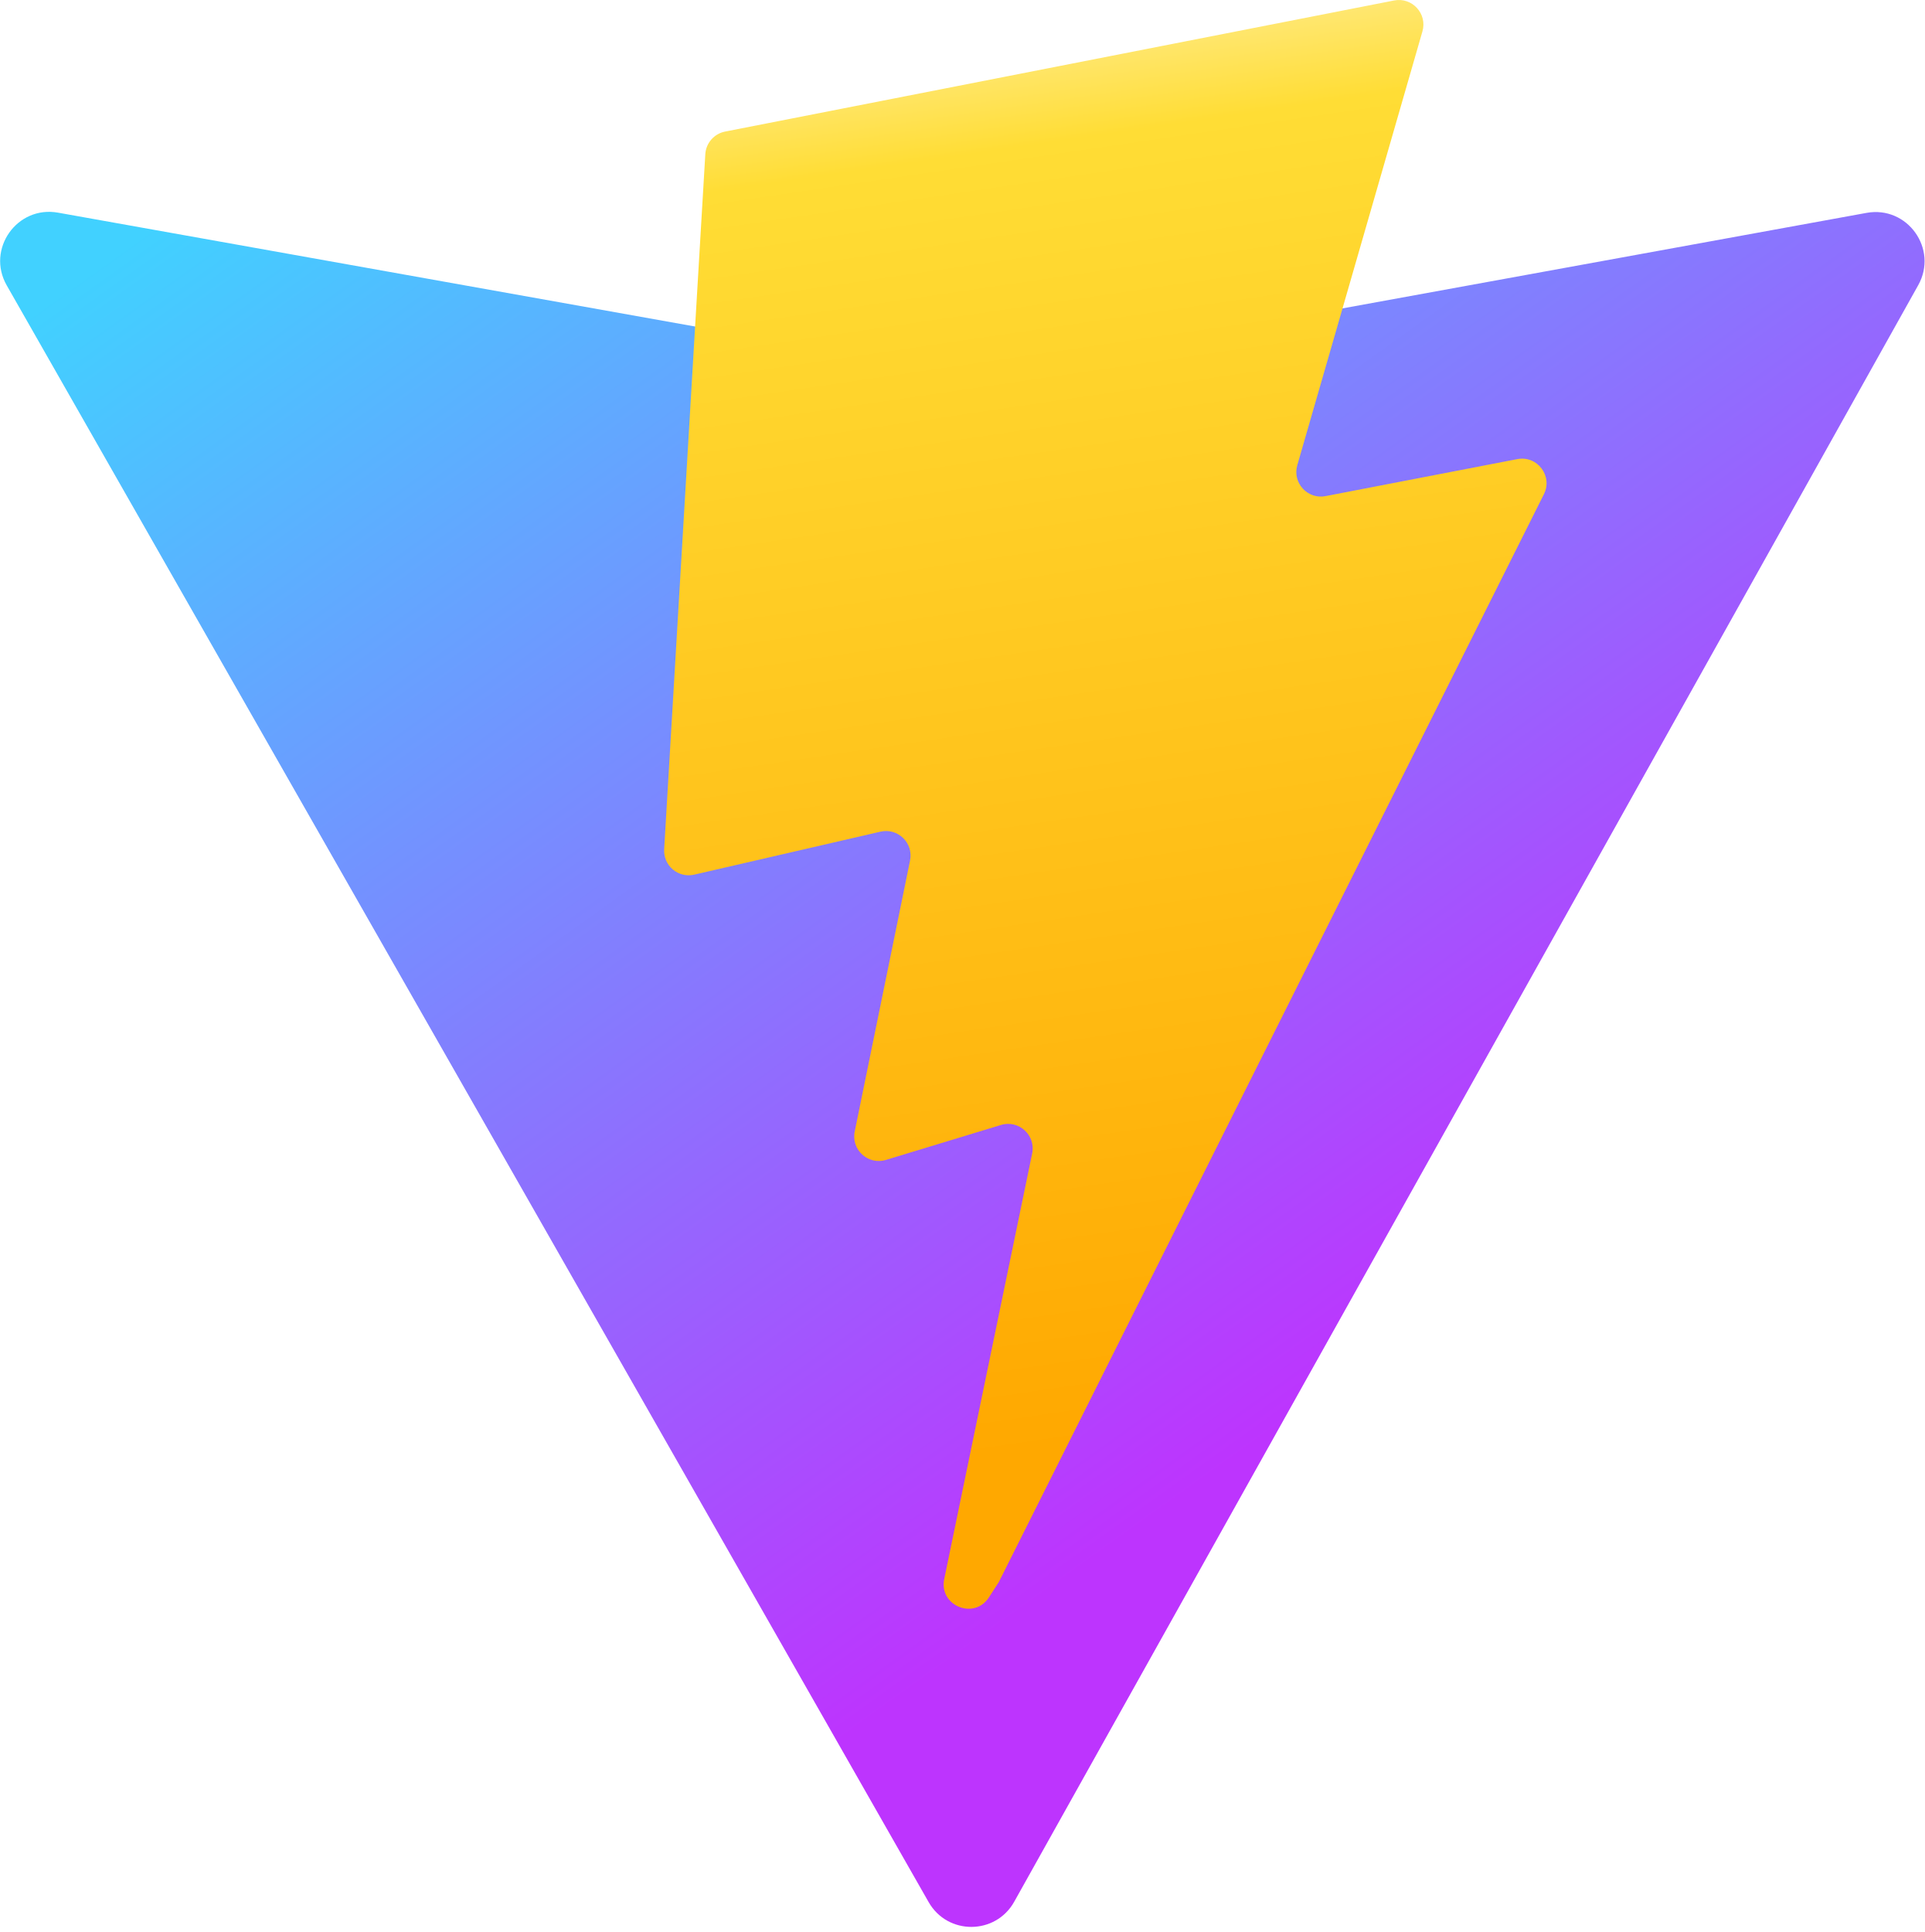
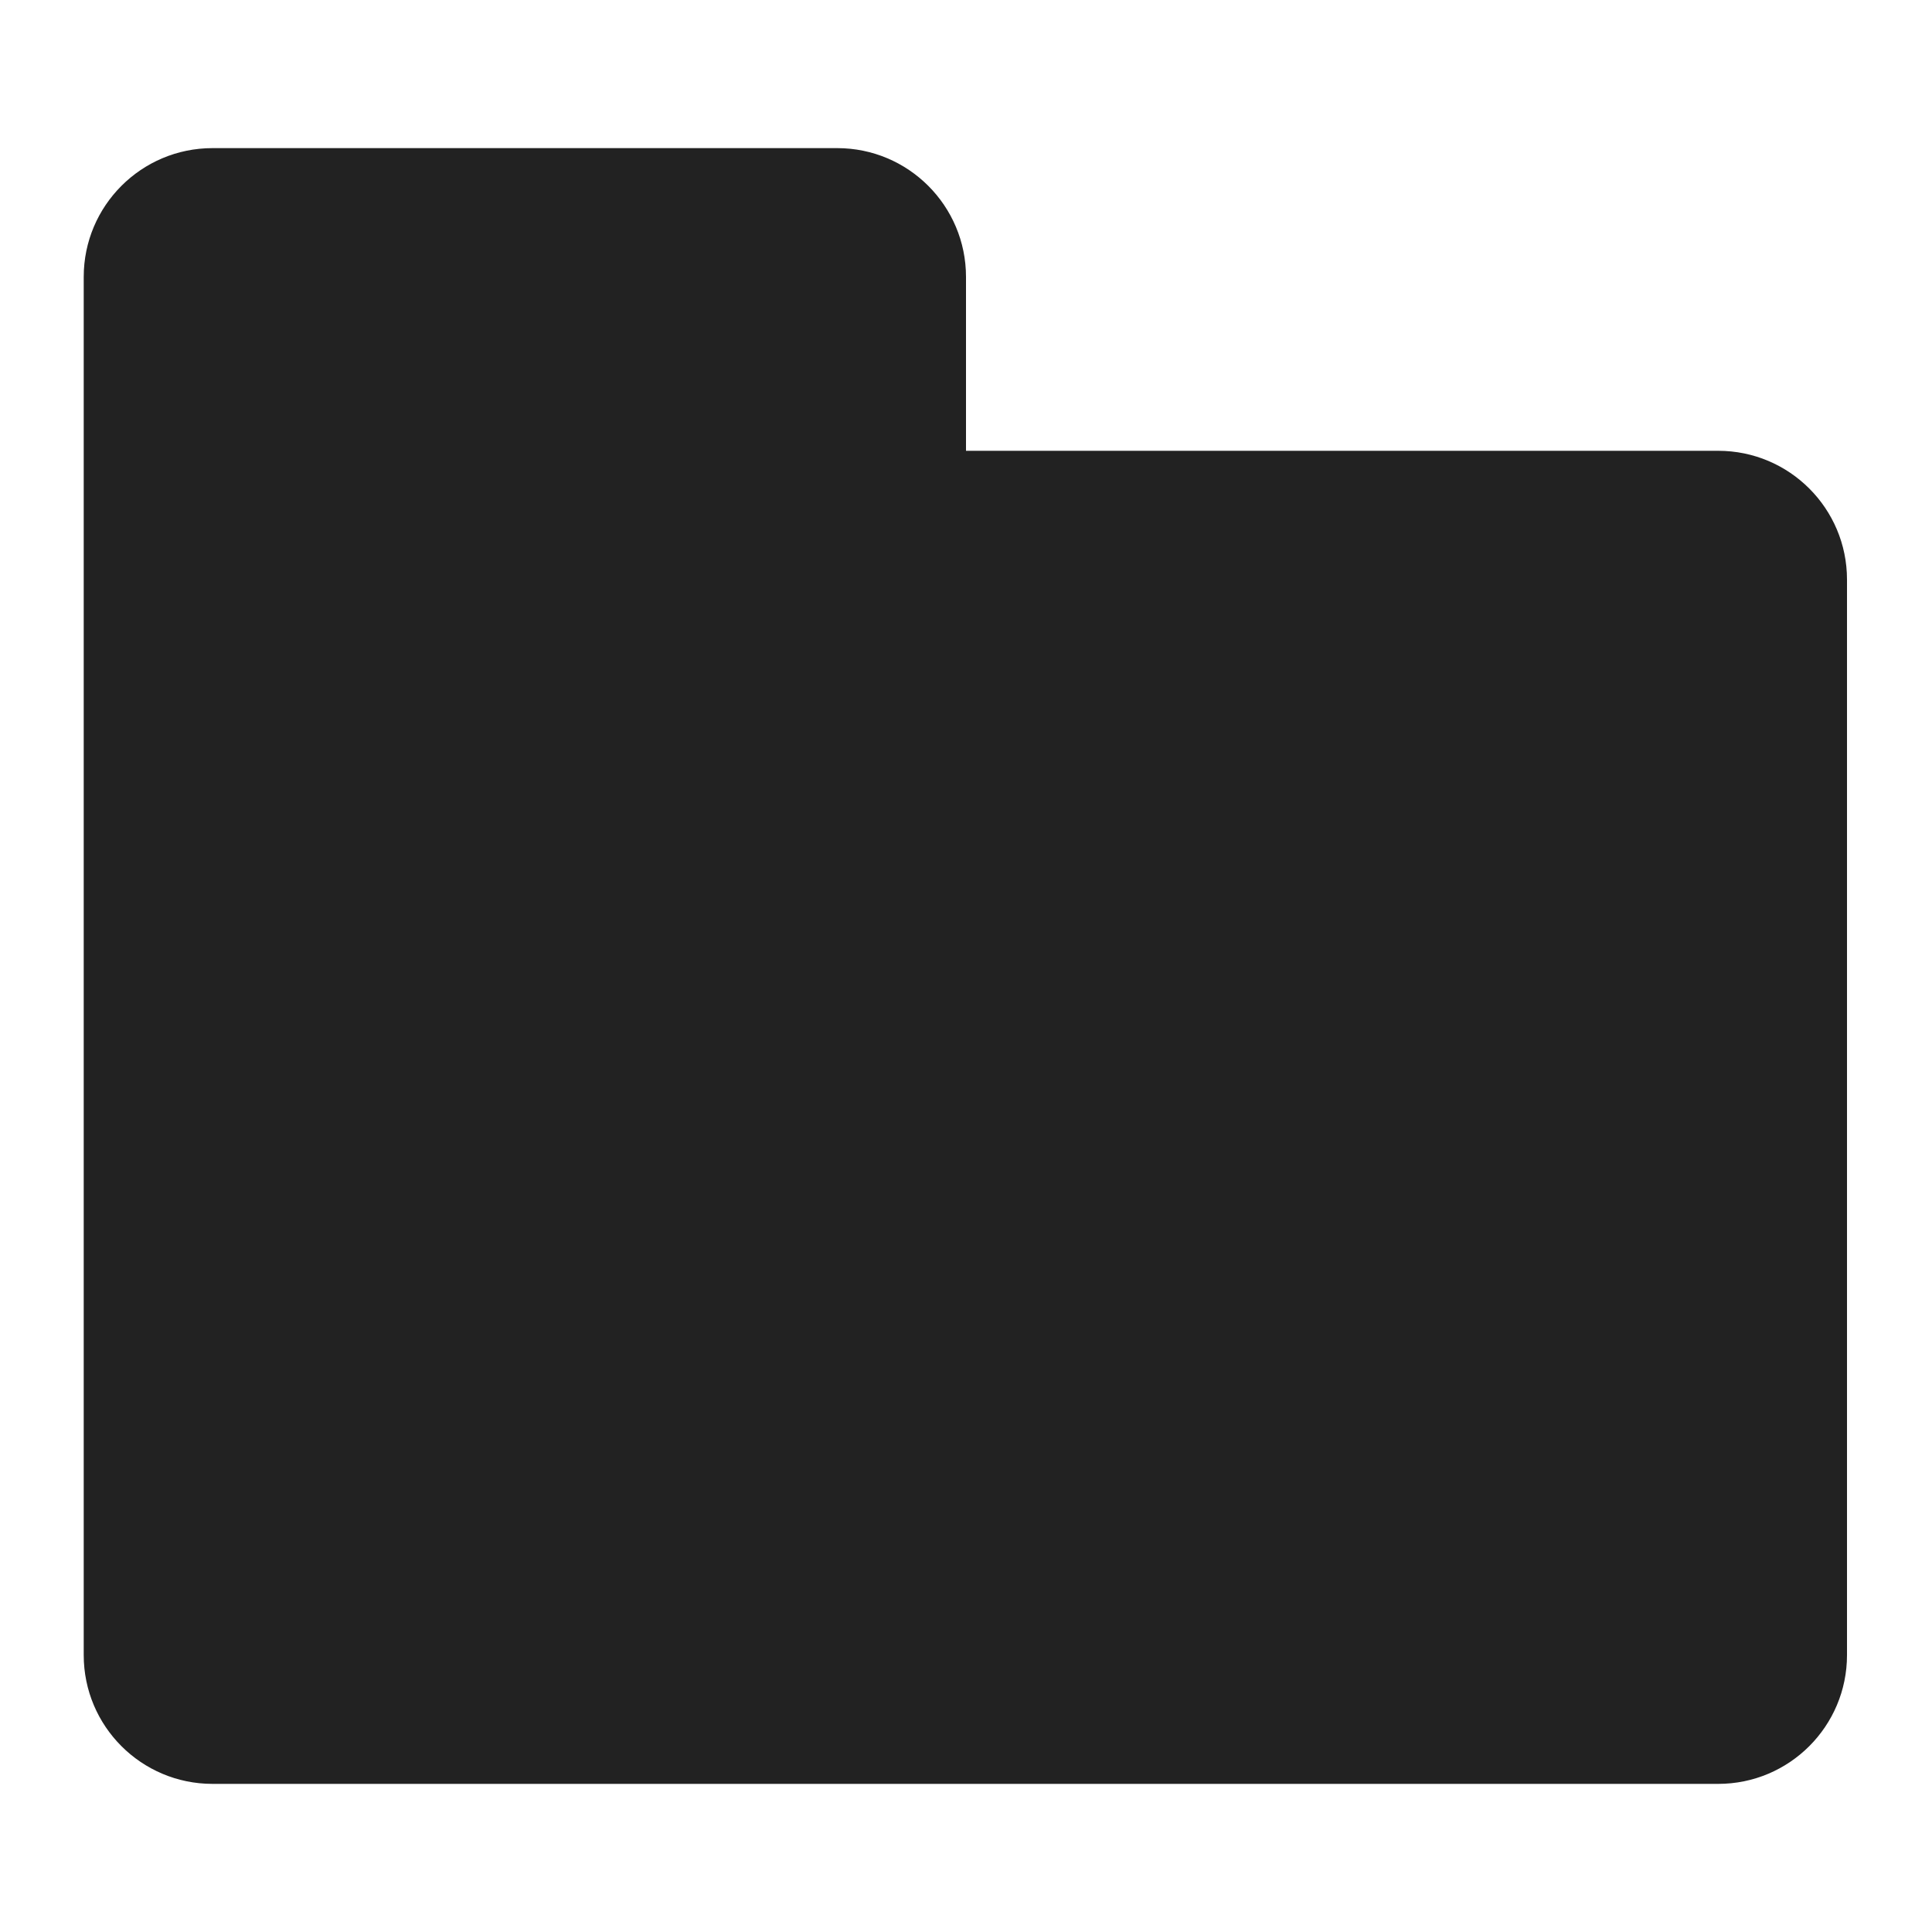
- <svg xmlns="http://www.w3.org/2000/svg" aria-hidden="true" role="img" class="iconify iconify--logos" width="31.88" height="32" preserveAspectRatio="xMidYMid meet" viewBox="0 0 256 257">
-   <defs>
-     <linearGradient id="IconifyId1813088fe1fbc01fb466" x1="-.828%" x2="57.636%" y1="7.652%" y2="78.411%">
-       <stop offset="0%" stop-color="#41D1FF" />
-       <stop offset="100%" stop-color="#BD34FE" />
-     </linearGradient>
-     <linearGradient id="IconifyId1813088fe1fbc01fb467" x1="43.376%" x2="50.316%" y1="2.242%" y2="89.03%">
-       <stop offset="0%" stop-color="#FFEA83" />
-       <stop offset="8.333%" stop-color="#FFDD35" />
-       <stop offset="100%" stop-color="#FFA800" />
-     </linearGradient>
-   </defs>
-   <path fill="url(#IconifyId1813088fe1fbc01fb466)" d="M255.153 37.938L134.897 252.976c-2.483 4.44-8.862 4.466-11.382.048L.875 37.958c-2.746-4.814 1.371-10.646 6.827-9.67l120.385 21.517a6.537 6.537 0 0 0 2.322-.004l117.867-21.483c5.438-.991 9.574 4.796 6.877 9.62Z" />
-   <path fill="url(#IconifyId1813088fe1fbc01fb467)" d="M185.432.063L96.44 17.501a3.268 3.268 0 0 0-2.634 3.014l-5.474 92.456a3.268 3.268 0 0 0 3.997 3.378l24.777-5.718c2.318-.535 4.413 1.507 3.936 3.838l-7.361 36.047c-.495 2.426 1.782 4.5 4.151 3.78l15.304-4.649c2.372-.72 4.652 1.36 4.15 3.788l-11.698 56.621c-.732 3.542 3.979 5.473 5.943 2.437l1.313-2.028l72.516-144.72c1.215-2.423-.88-5.186-3.54-4.672l-25.505 4.922c-2.396.462-4.435-1.77-3.759-4.114l16.646-57.705c.677-2.35-1.37-4.583-3.769-4.113Z" />
+ <svg xmlns="http://www.w3.org/2000/svg" width="300" height="300" viewBox="0 0 300 300" fill="none">
+   <path d="M13 43C13 31.954 21.954 23 33 23H130C141.046 23 150 31.954 150 43V70H266.801C277.847 70 286.801 78.954 286.801 90V257C286.801 268.046 277.847 277 266.801 277H33C21.954 277 13 268.046 13 257V43Z" fill="#222222" />
</svg>
